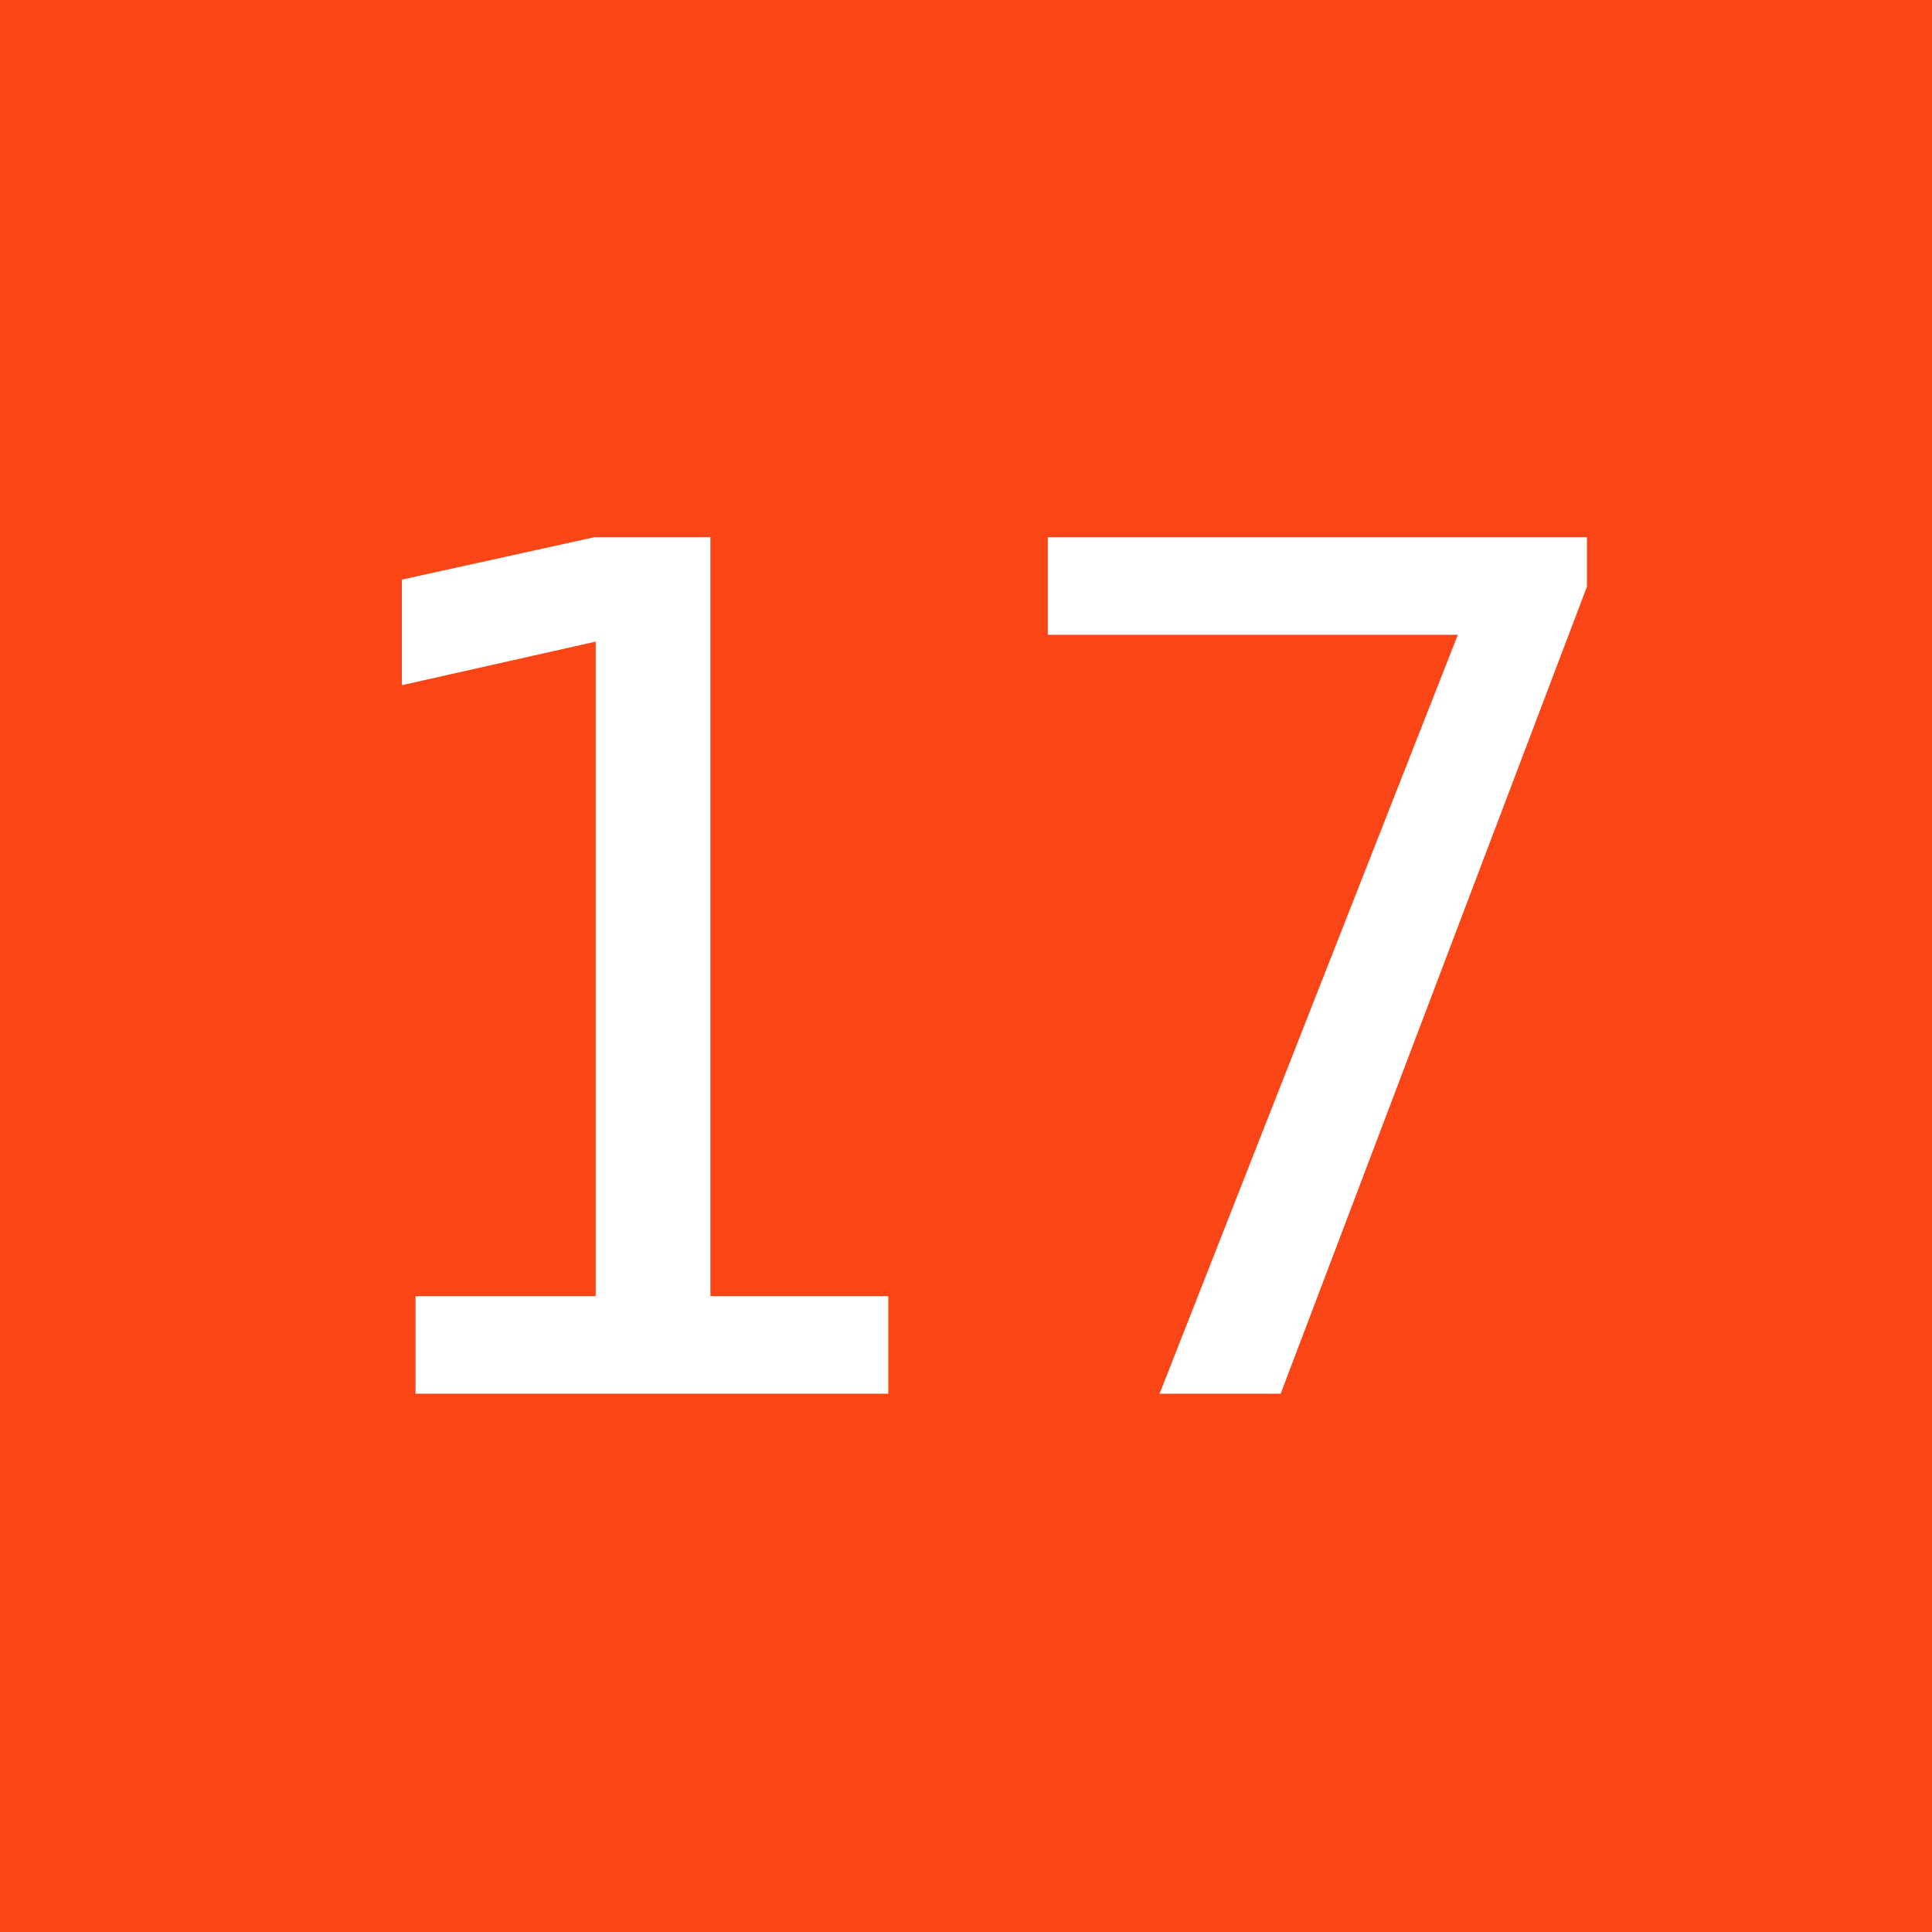
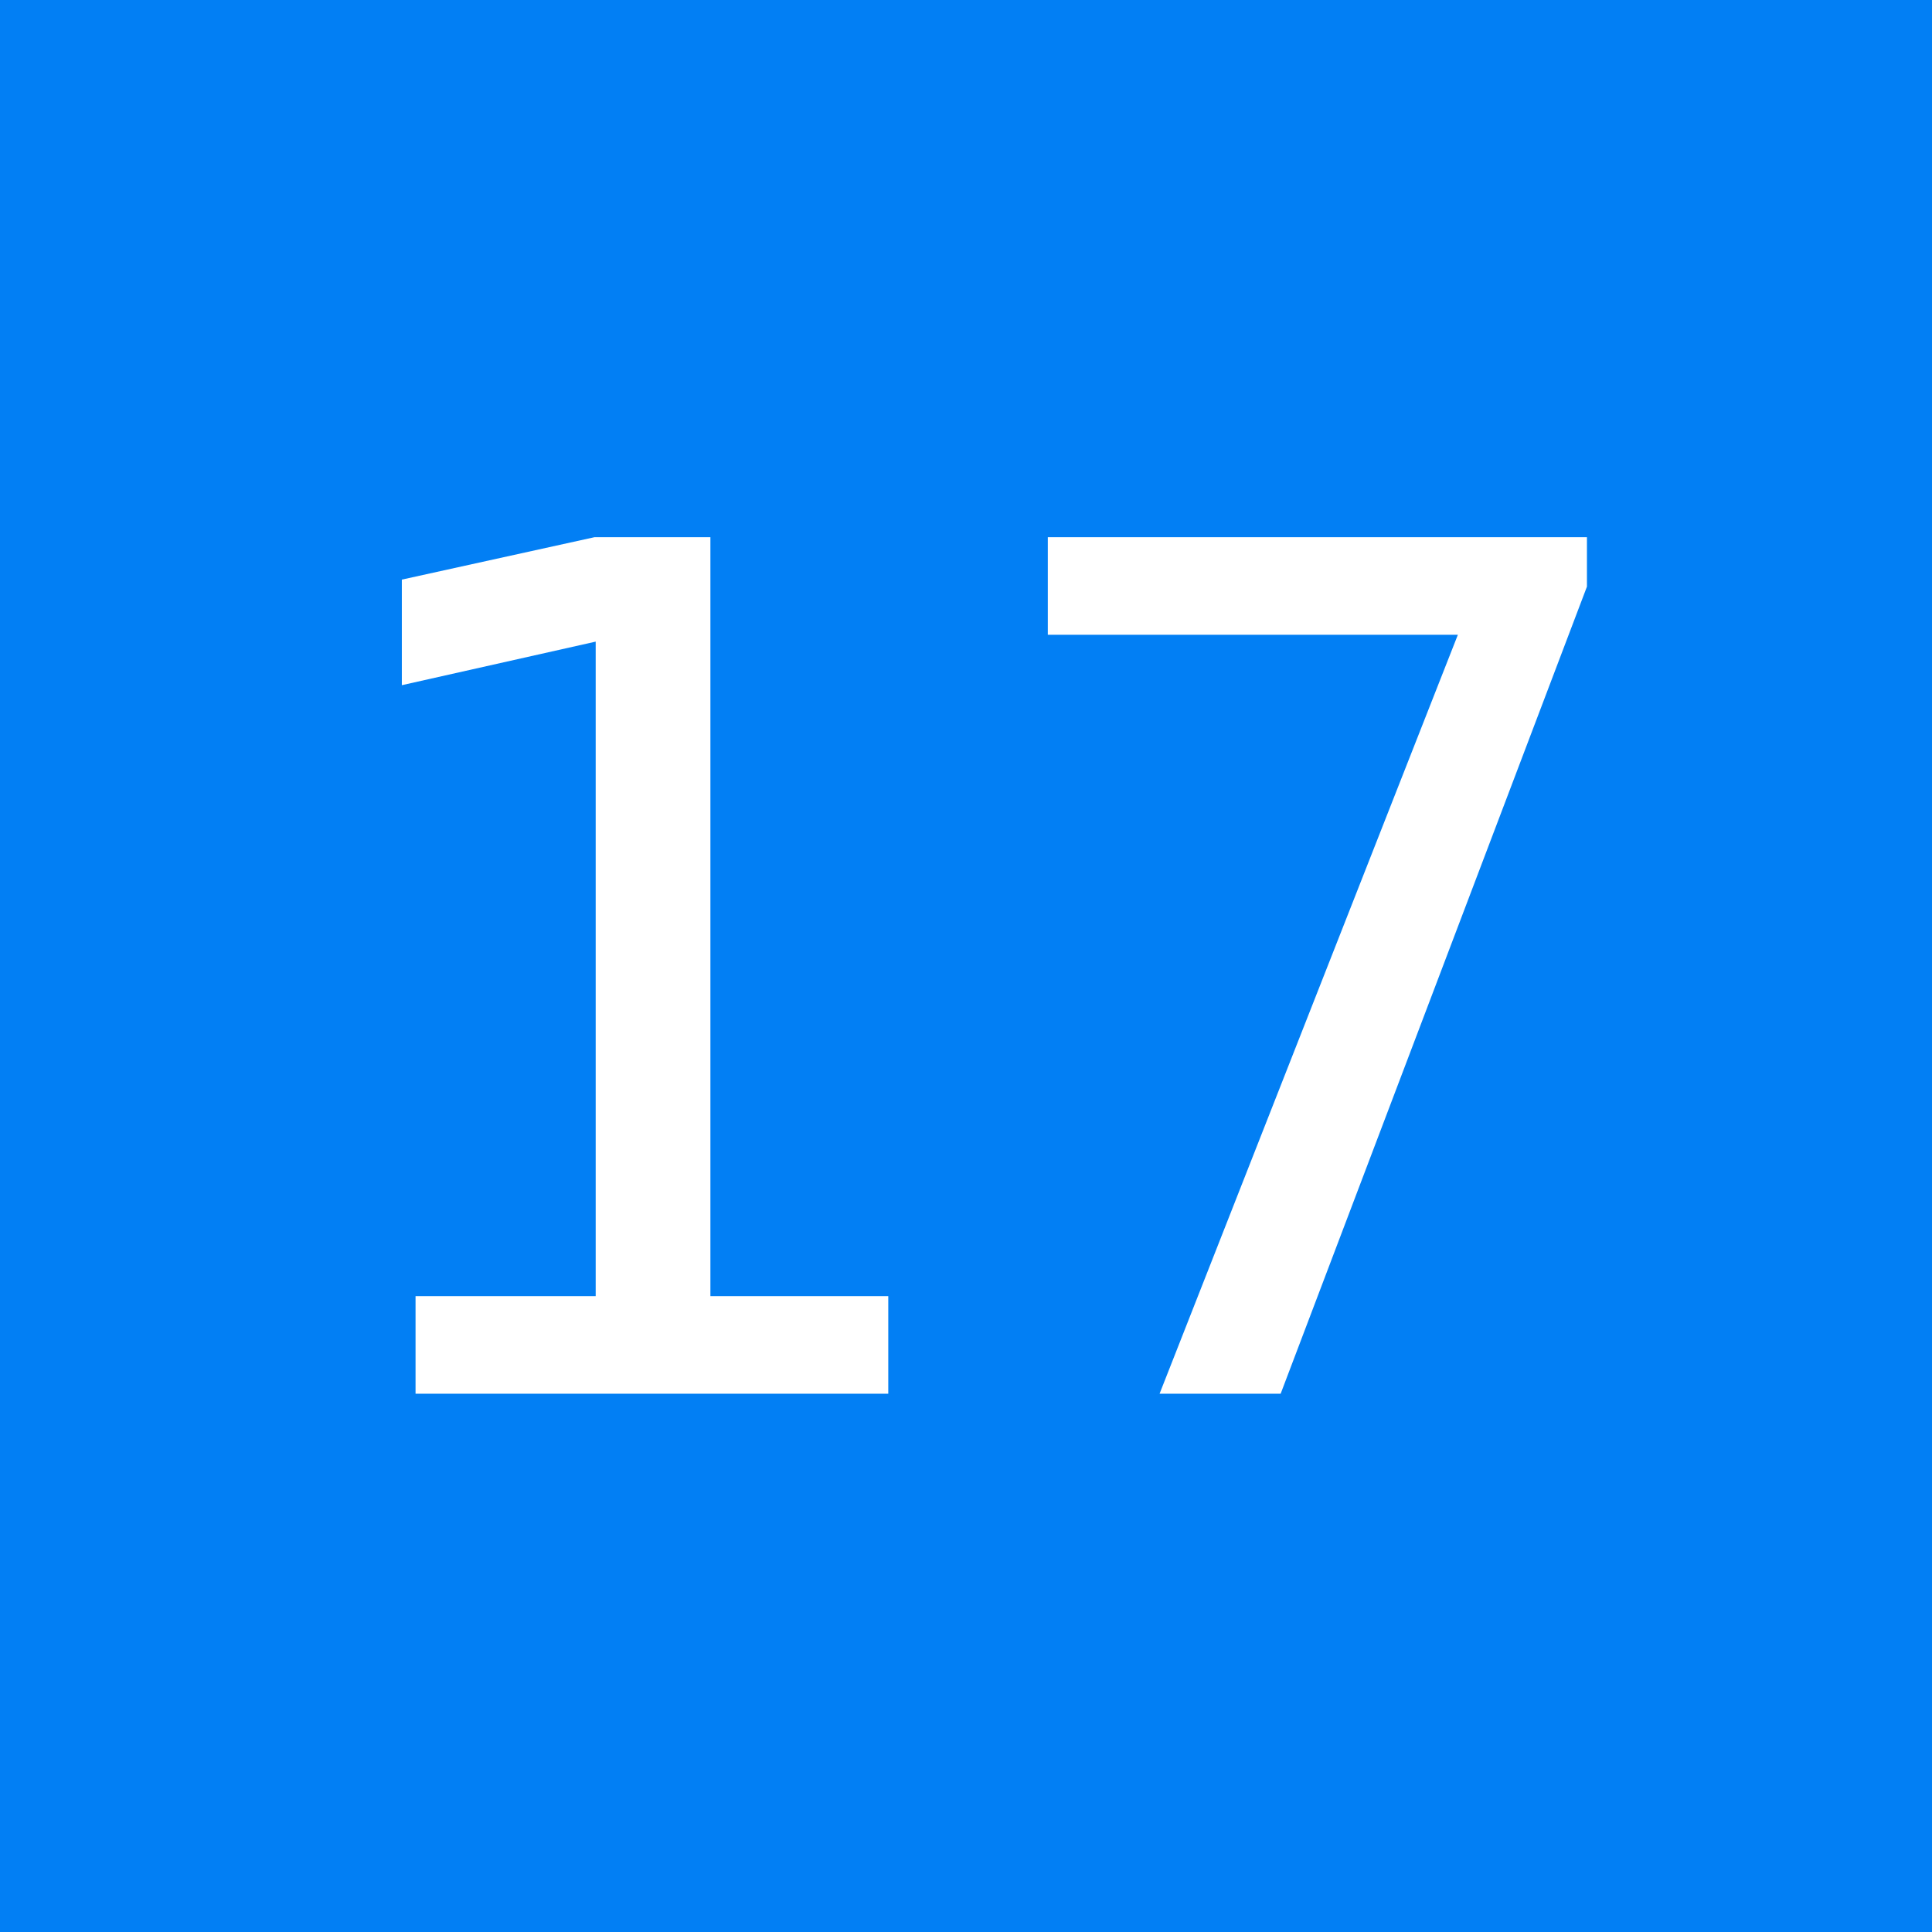
<svg xmlns="http://www.w3.org/2000/svg" width="52.211mm" height="52.211mm" viewBox="0 0 185 185" id="svg2" version="1.1">
  <defs id="defs4" />
  <g id="layer1" transform="translate(-125.5531,-92.80733)" style="display:inline">
-     <path style="opacity:1;fill:#fa4616;fill-opacity:1" d="m 125.553,185.307 0,-92.5 92.5,0 92.5,0 0,92.5 0,92.5 -92.5,0 -92.5,0 0,-92.5 z" id="path5020" />
+     <path style="opacity:1;fill:#027ff4;fill-opacity:1" d="m 125.553,185.307 0,-92.5 92.5,0 92.5,0 0,92.5 0,92.5 -92.5,0 -92.5,0 0,-92.5 z" id="path5020" />
    <text xml:space="preserve" style="font-style:normal;font-weight:normal;font-size:40px;line-height:125%;font-family:sans-serif;letter-spacing:0px;word-spacing:0px;fill:#000000;fill-opacity:1;stroke:none;stroke-width:1px;stroke-linecap:butt;stroke-linejoin:miter;stroke-opacity:1" x="150.515" y="226.259" id="text5024">
      <tspan id="tspan5026" x="150.515" y="226.259" style="font-style:normal;font-variant:normal;font-weight:normal;font-stretch:normal;font-size:112.5px;font-family:monospace;-inkscape-font-specification:monospace;fill:#ffffff">17</tspan>
    </text>
  </g>
</svg>
